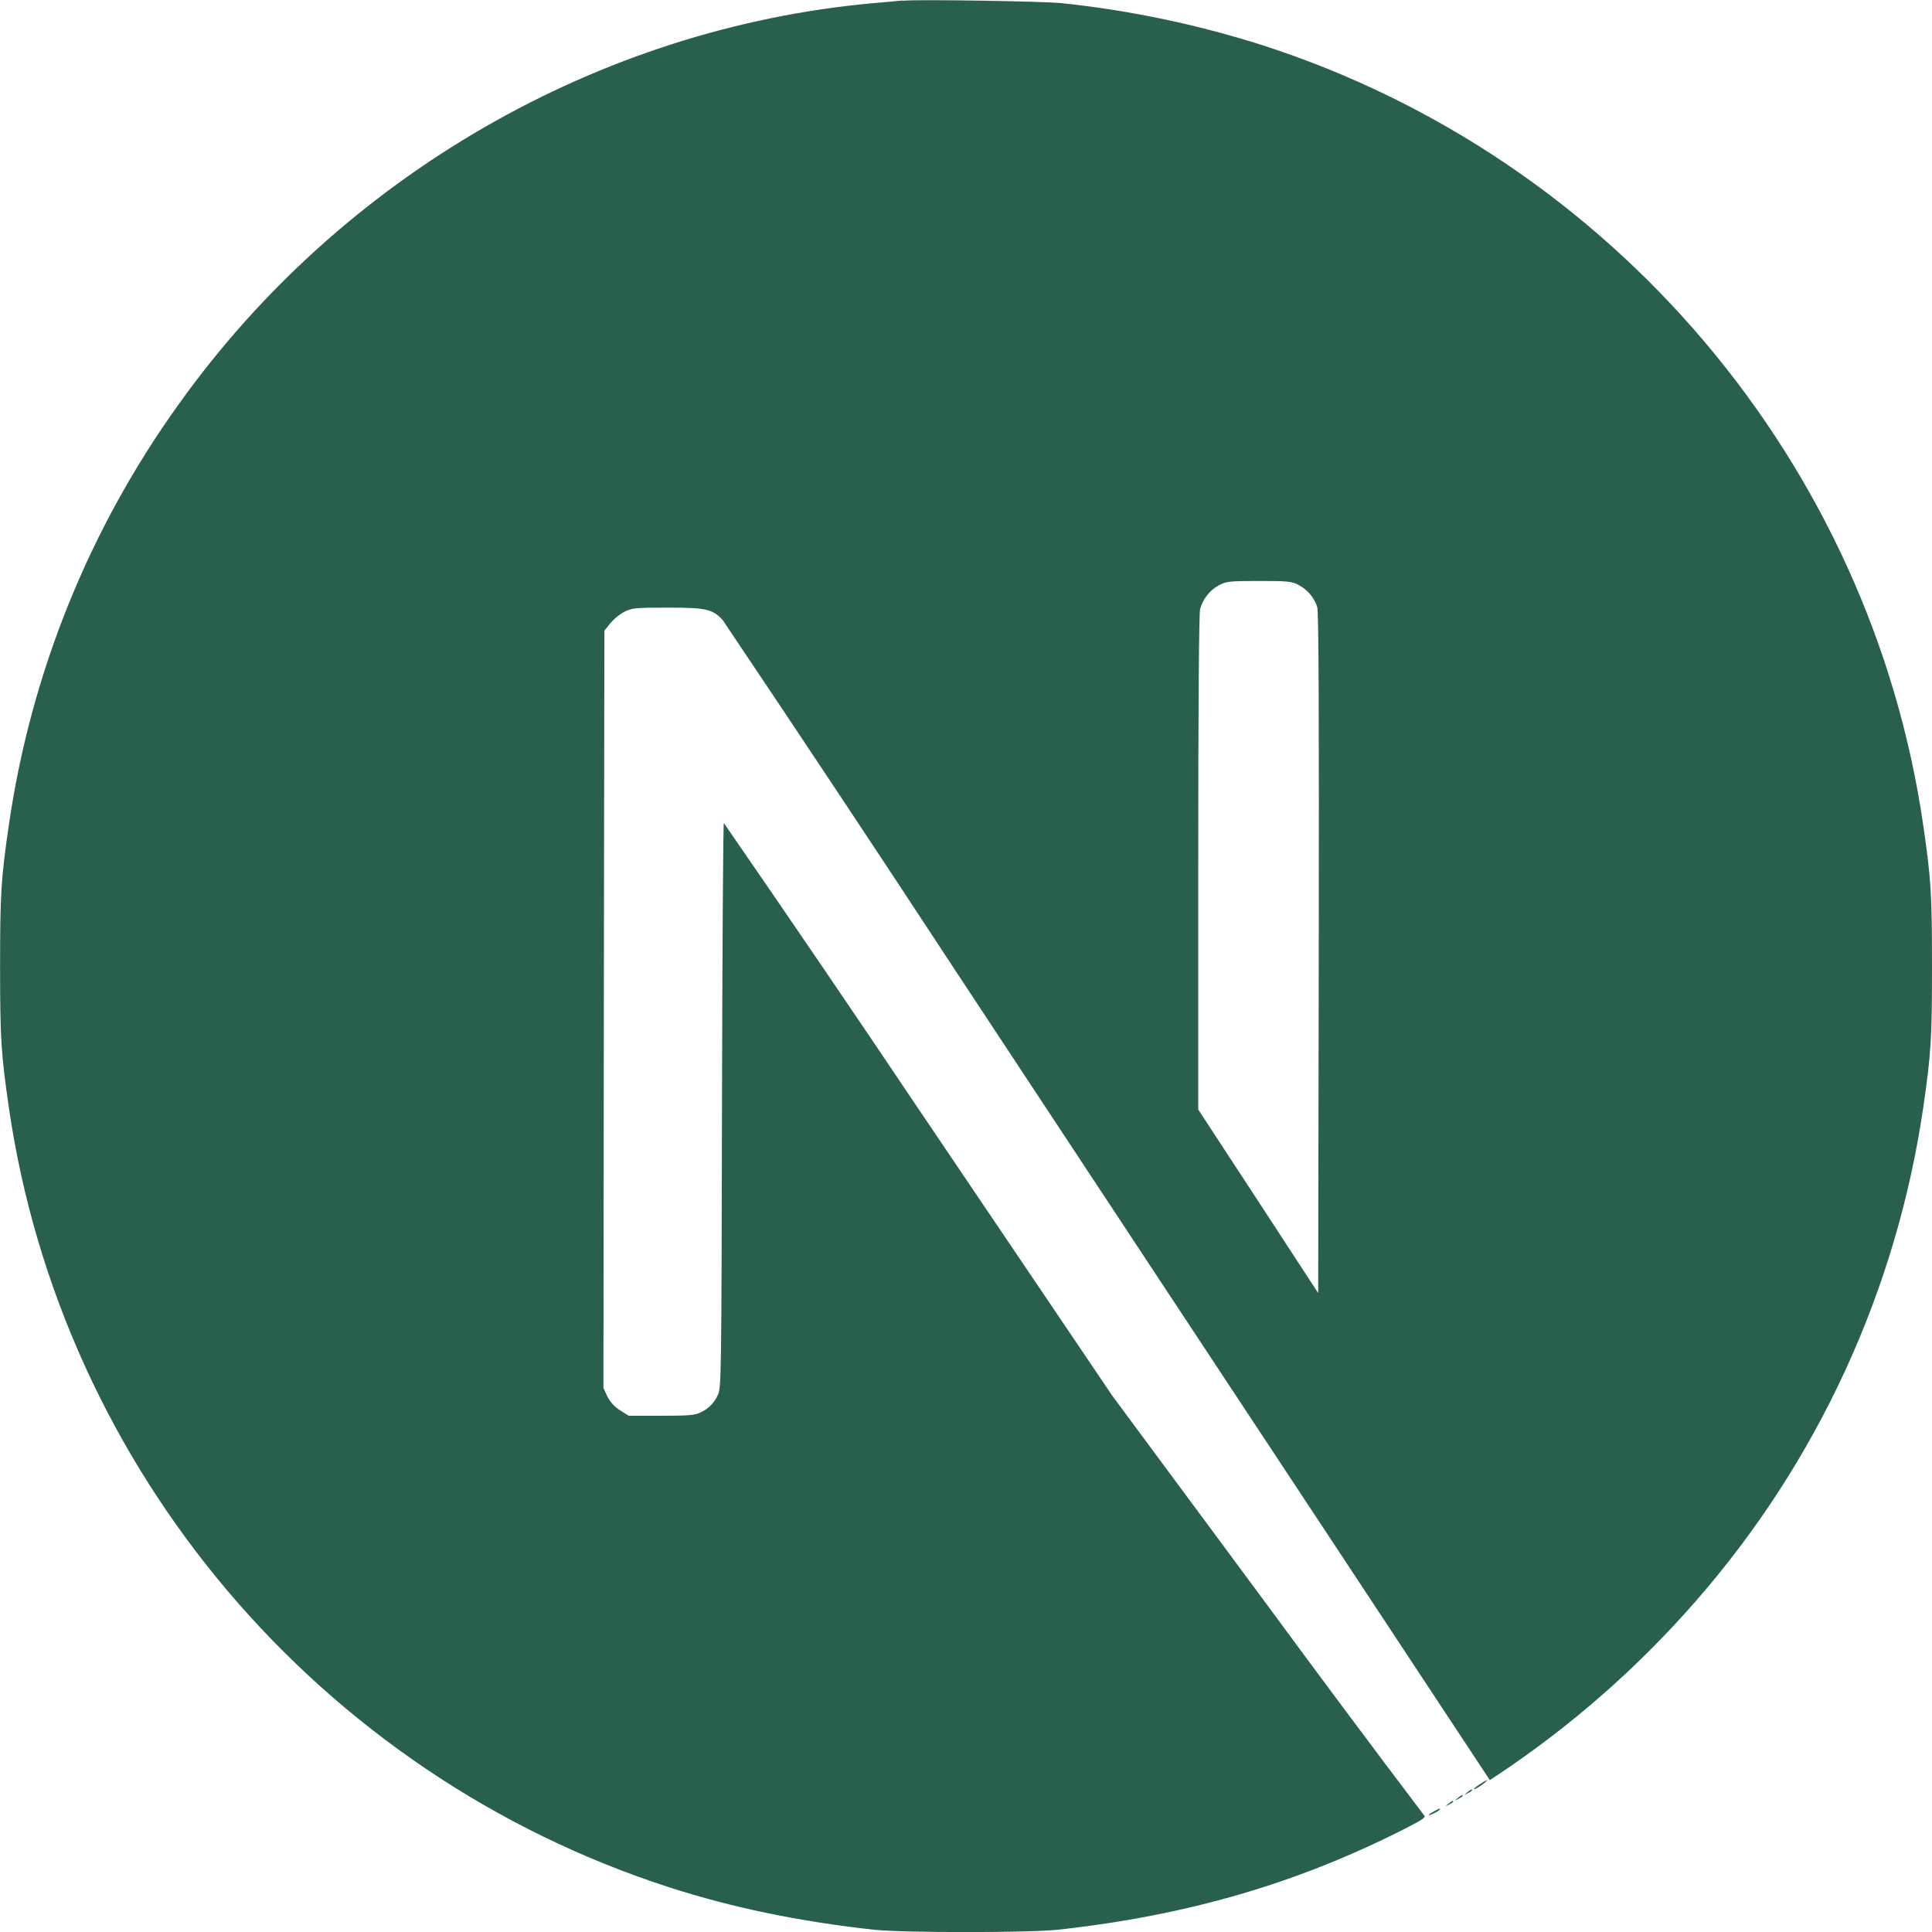
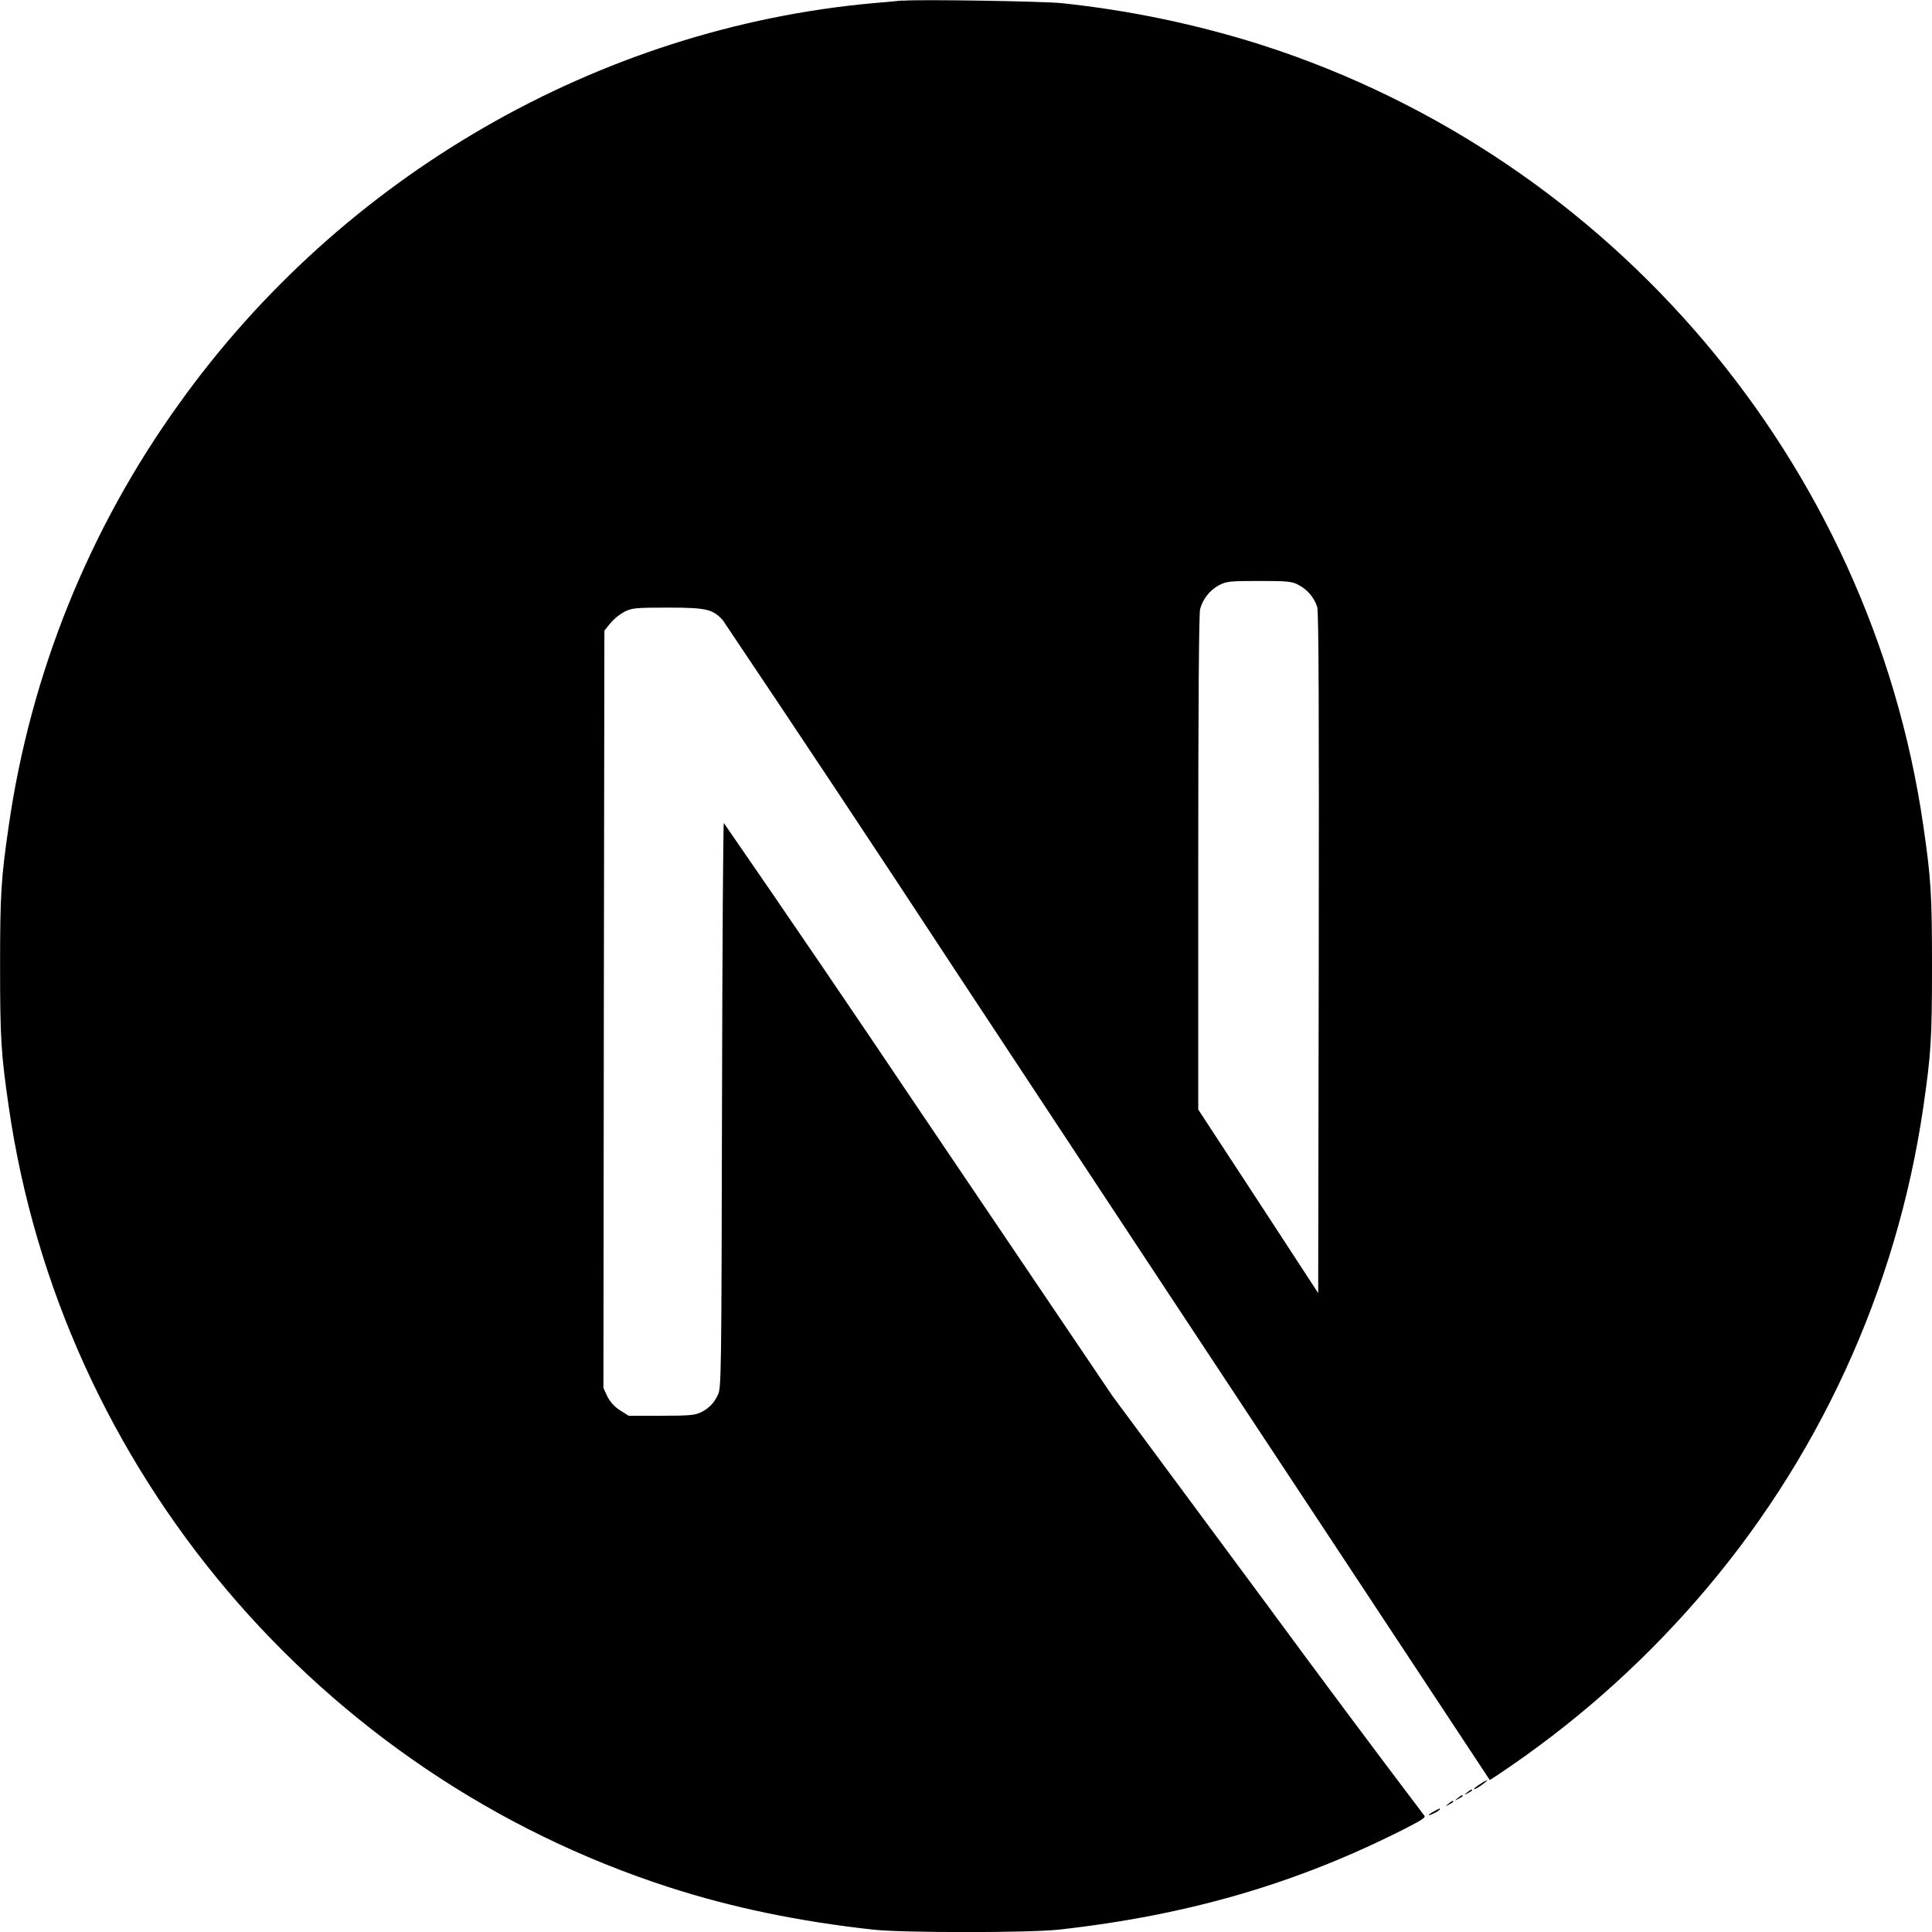
- <svg xmlns="http://www.w3.org/2000/svg" fill="#295f4e" width="800px" height="800px" viewBox="0 0 24 24" role="img">
+ <svg xmlns="http://www.w3.org/2000/svg" fill="currentColor" viewBox="0 0 24 24" role="img">
  <g id="SVGRepo_bgCarrier" stroke-width="0" />
  <g id="SVGRepo_tracerCarrier" stroke-linecap="round" stroke-linejoin="round" />
  <g id="SVGRepo_iconCarrier">
    <path d="M17.813 22.502c-.089.047-.084.066.005.021a.228.228 0 0 0 .07-.047c0-.016-.002-.014-.075.026zm.178-.094c-.042.033-.042.035.009.009.028-.014.052-.03.052-.035 0-.019-.012-.014-.061.026zm.117-.071c-.042.033-.042.035.009.009.028-.014.052-.03.052-.035 0-.019-.012-.014-.061.026zm.117-.07c-.042.033-.042.035.009.009.028-.014.052-.03.052-.035 0-.019-.012-.014-.061.026zm.162-.105c-.082.052-.108.087-.035.047.052-.03.136-.094.122-.096a.466.466 0 0 0-.087.049zM11.214.006c-.052.005-.216.021-.364.033-3.408.307-6.601 2.146-8.623 4.973a11.876 11.876 0 0 0-2.118 5.243c-.096.659-.108.854-.108 1.748s.012 1.088.108 1.748c.652 4.506 3.859 8.292 8.208 9.695.779.251 1.6.422 2.533.525.364.04 1.935.04 2.299 0 1.611-.178 2.977-.577 4.323-1.264.206-.106.246-.134.218-.157a231.73 231.73 0 0 1-1.954-2.62l-1.919-2.592-2.404-3.558a332.01 332.01 0 0 0-2.421-3.556c-.009-.002-.019 1.579-.023 3.509-.007 3.38-.009 3.516-.052 3.596a.424.424 0 0 1-.206.213c-.075.038-.141.045-.495.045H7.81l-.108-.068a.442.442 0 0 1-.157-.171l-.049-.106.005-4.703.007-4.705.073-.091a.637.637 0 0 1 .174-.143c.096-.047.134-.052.54-.052.479 0 .558.019.683.155a466.83 466.83 0 0 1 2.895 4.361c1.558 2.362 3.687 5.587 4.734 7.171l1.9 2.878.096-.063a12.34 12.34 0 0 0 2.465-2.163 11.94 11.94 0 0 0 2.824-6.134c.096-.659.108-.854.108-1.748s-.012-1.088-.108-1.748c-.652-4.506-3.859-8.292-8.208-9.695a12.552 12.552 0 0 0-2.498-.523c-.225-.023-1.776-.049-1.97-.03zm4.912 7.258a.471.471 0 0 1 .237.277c.019.061.023 1.365.019 4.304l-.007 4.218-.744-1.14-.746-1.14v-3.066c0-1.982.009-3.096.023-3.15a.484.484 0 0 1 .232-.296c.096-.049.131-.054.5-.054.347 0 .408.005.486.047z" />
  </g>
</svg>
